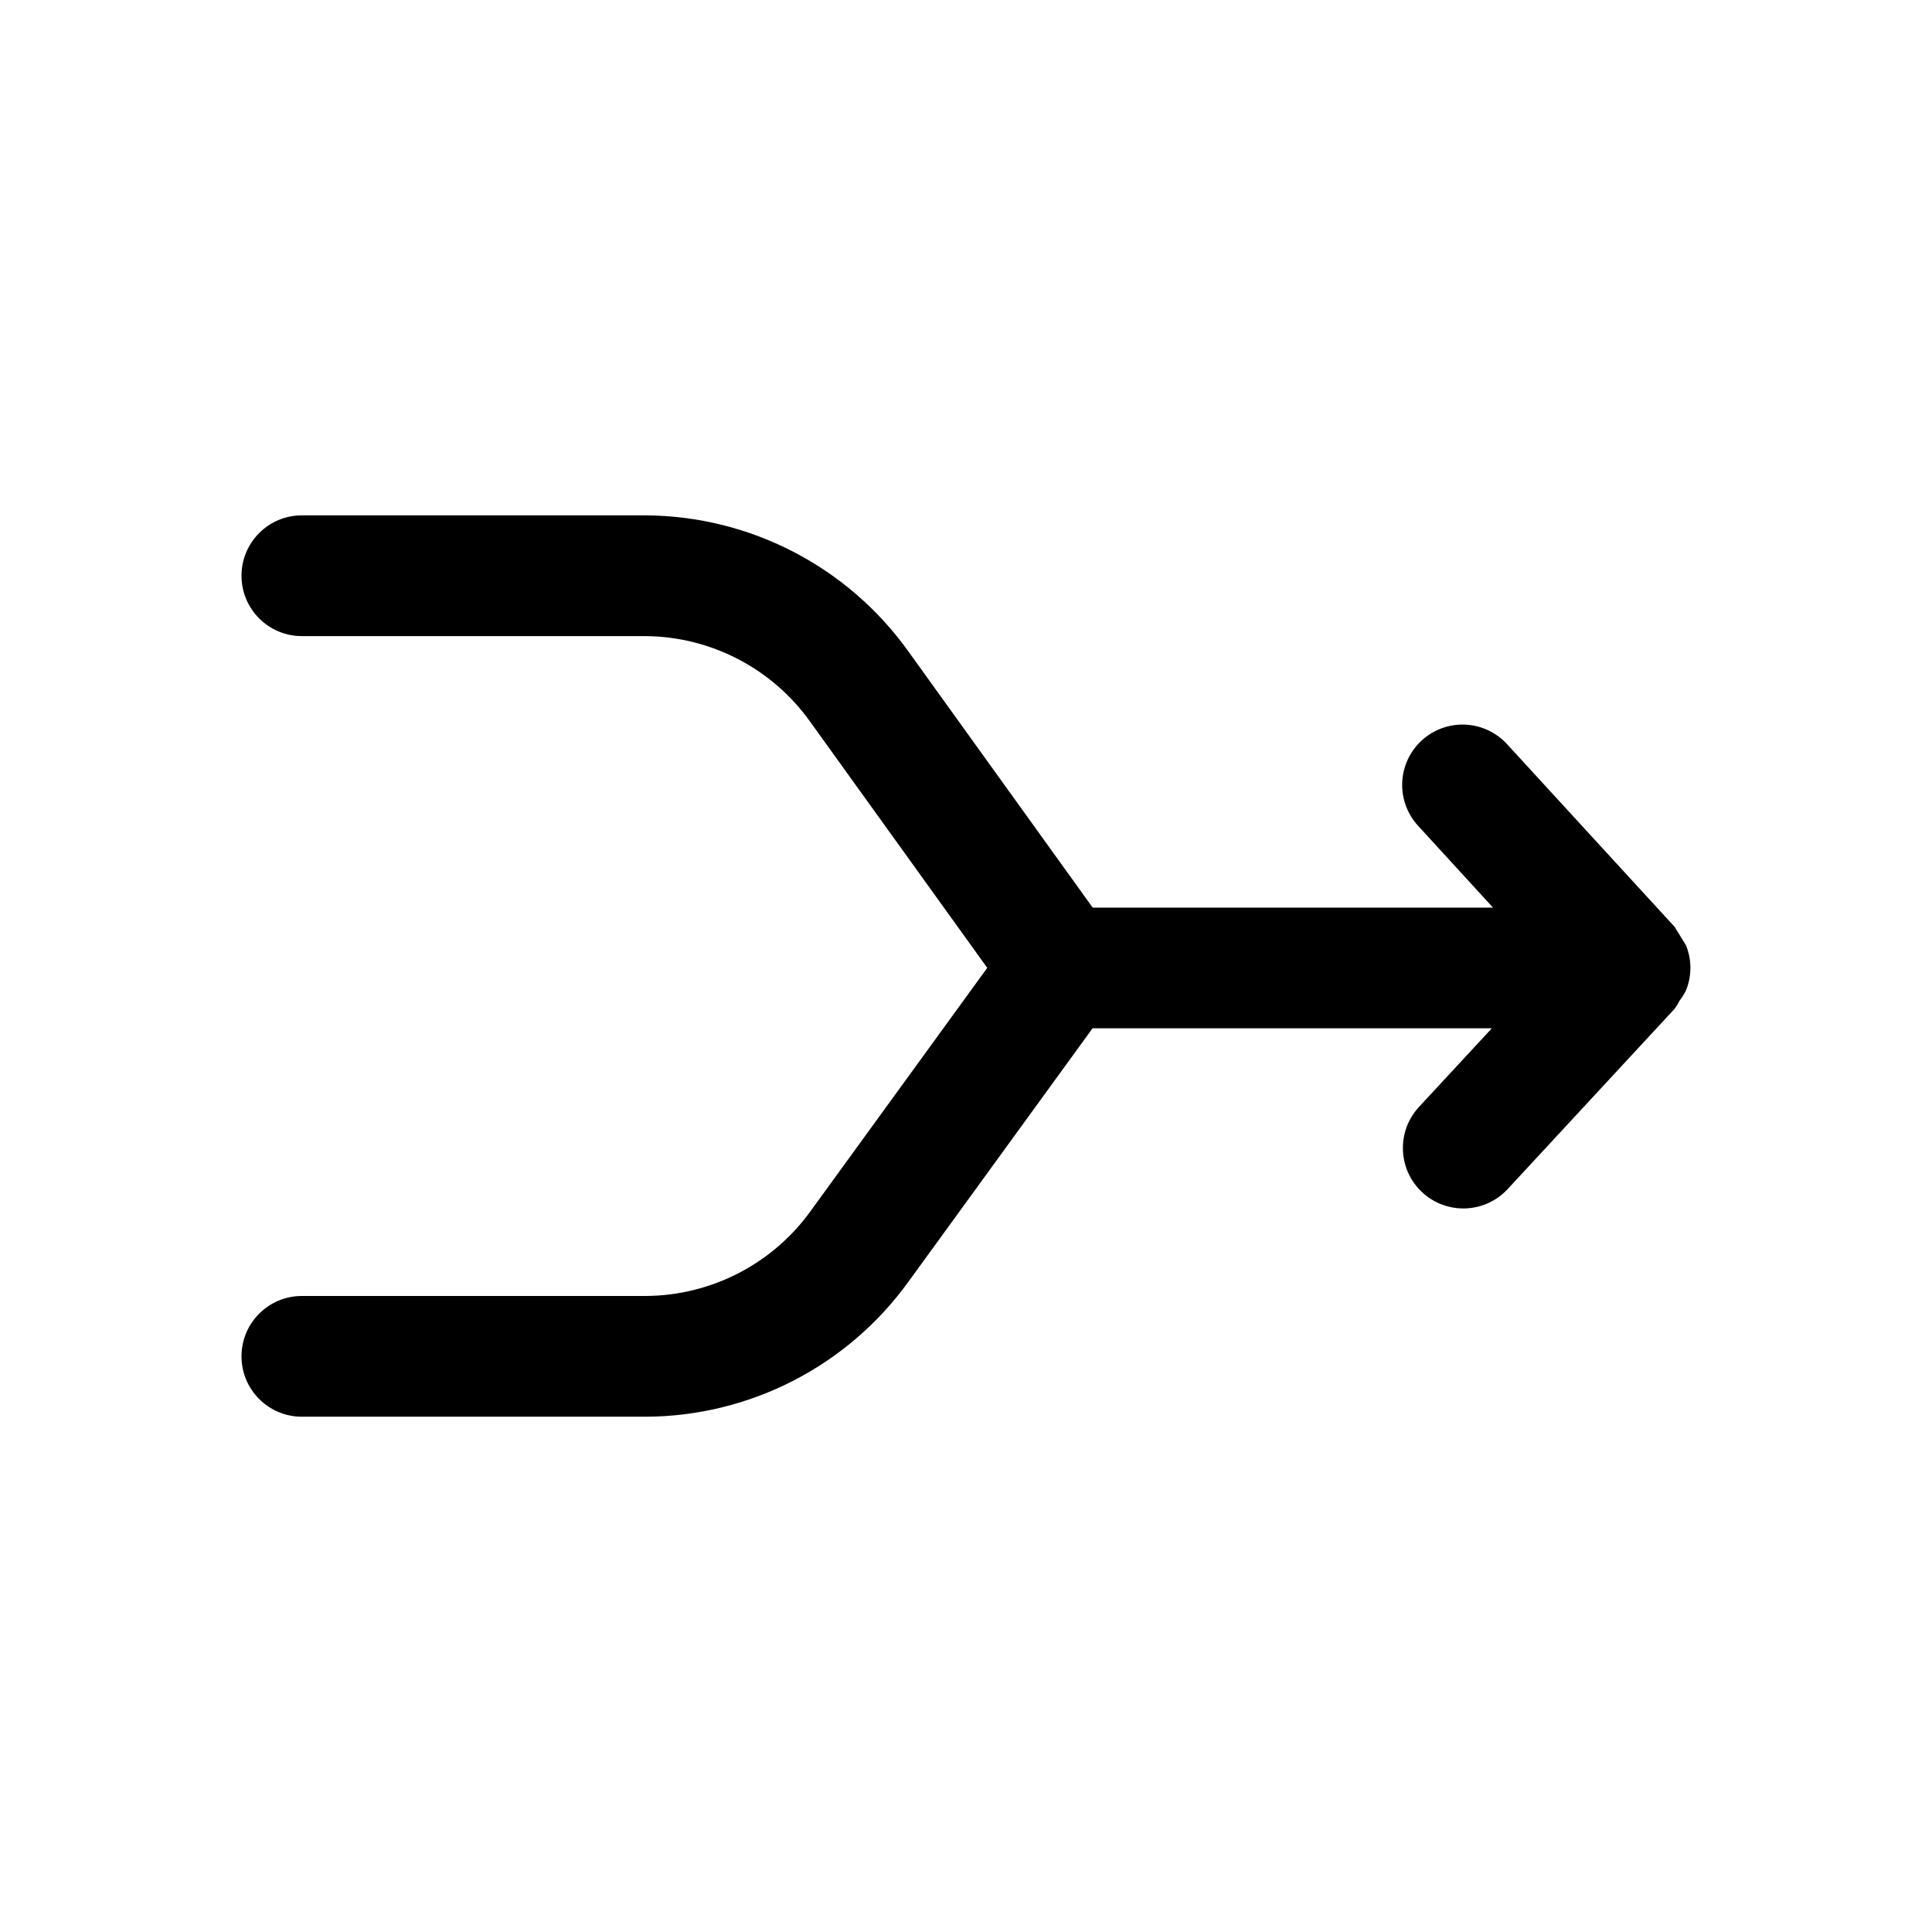
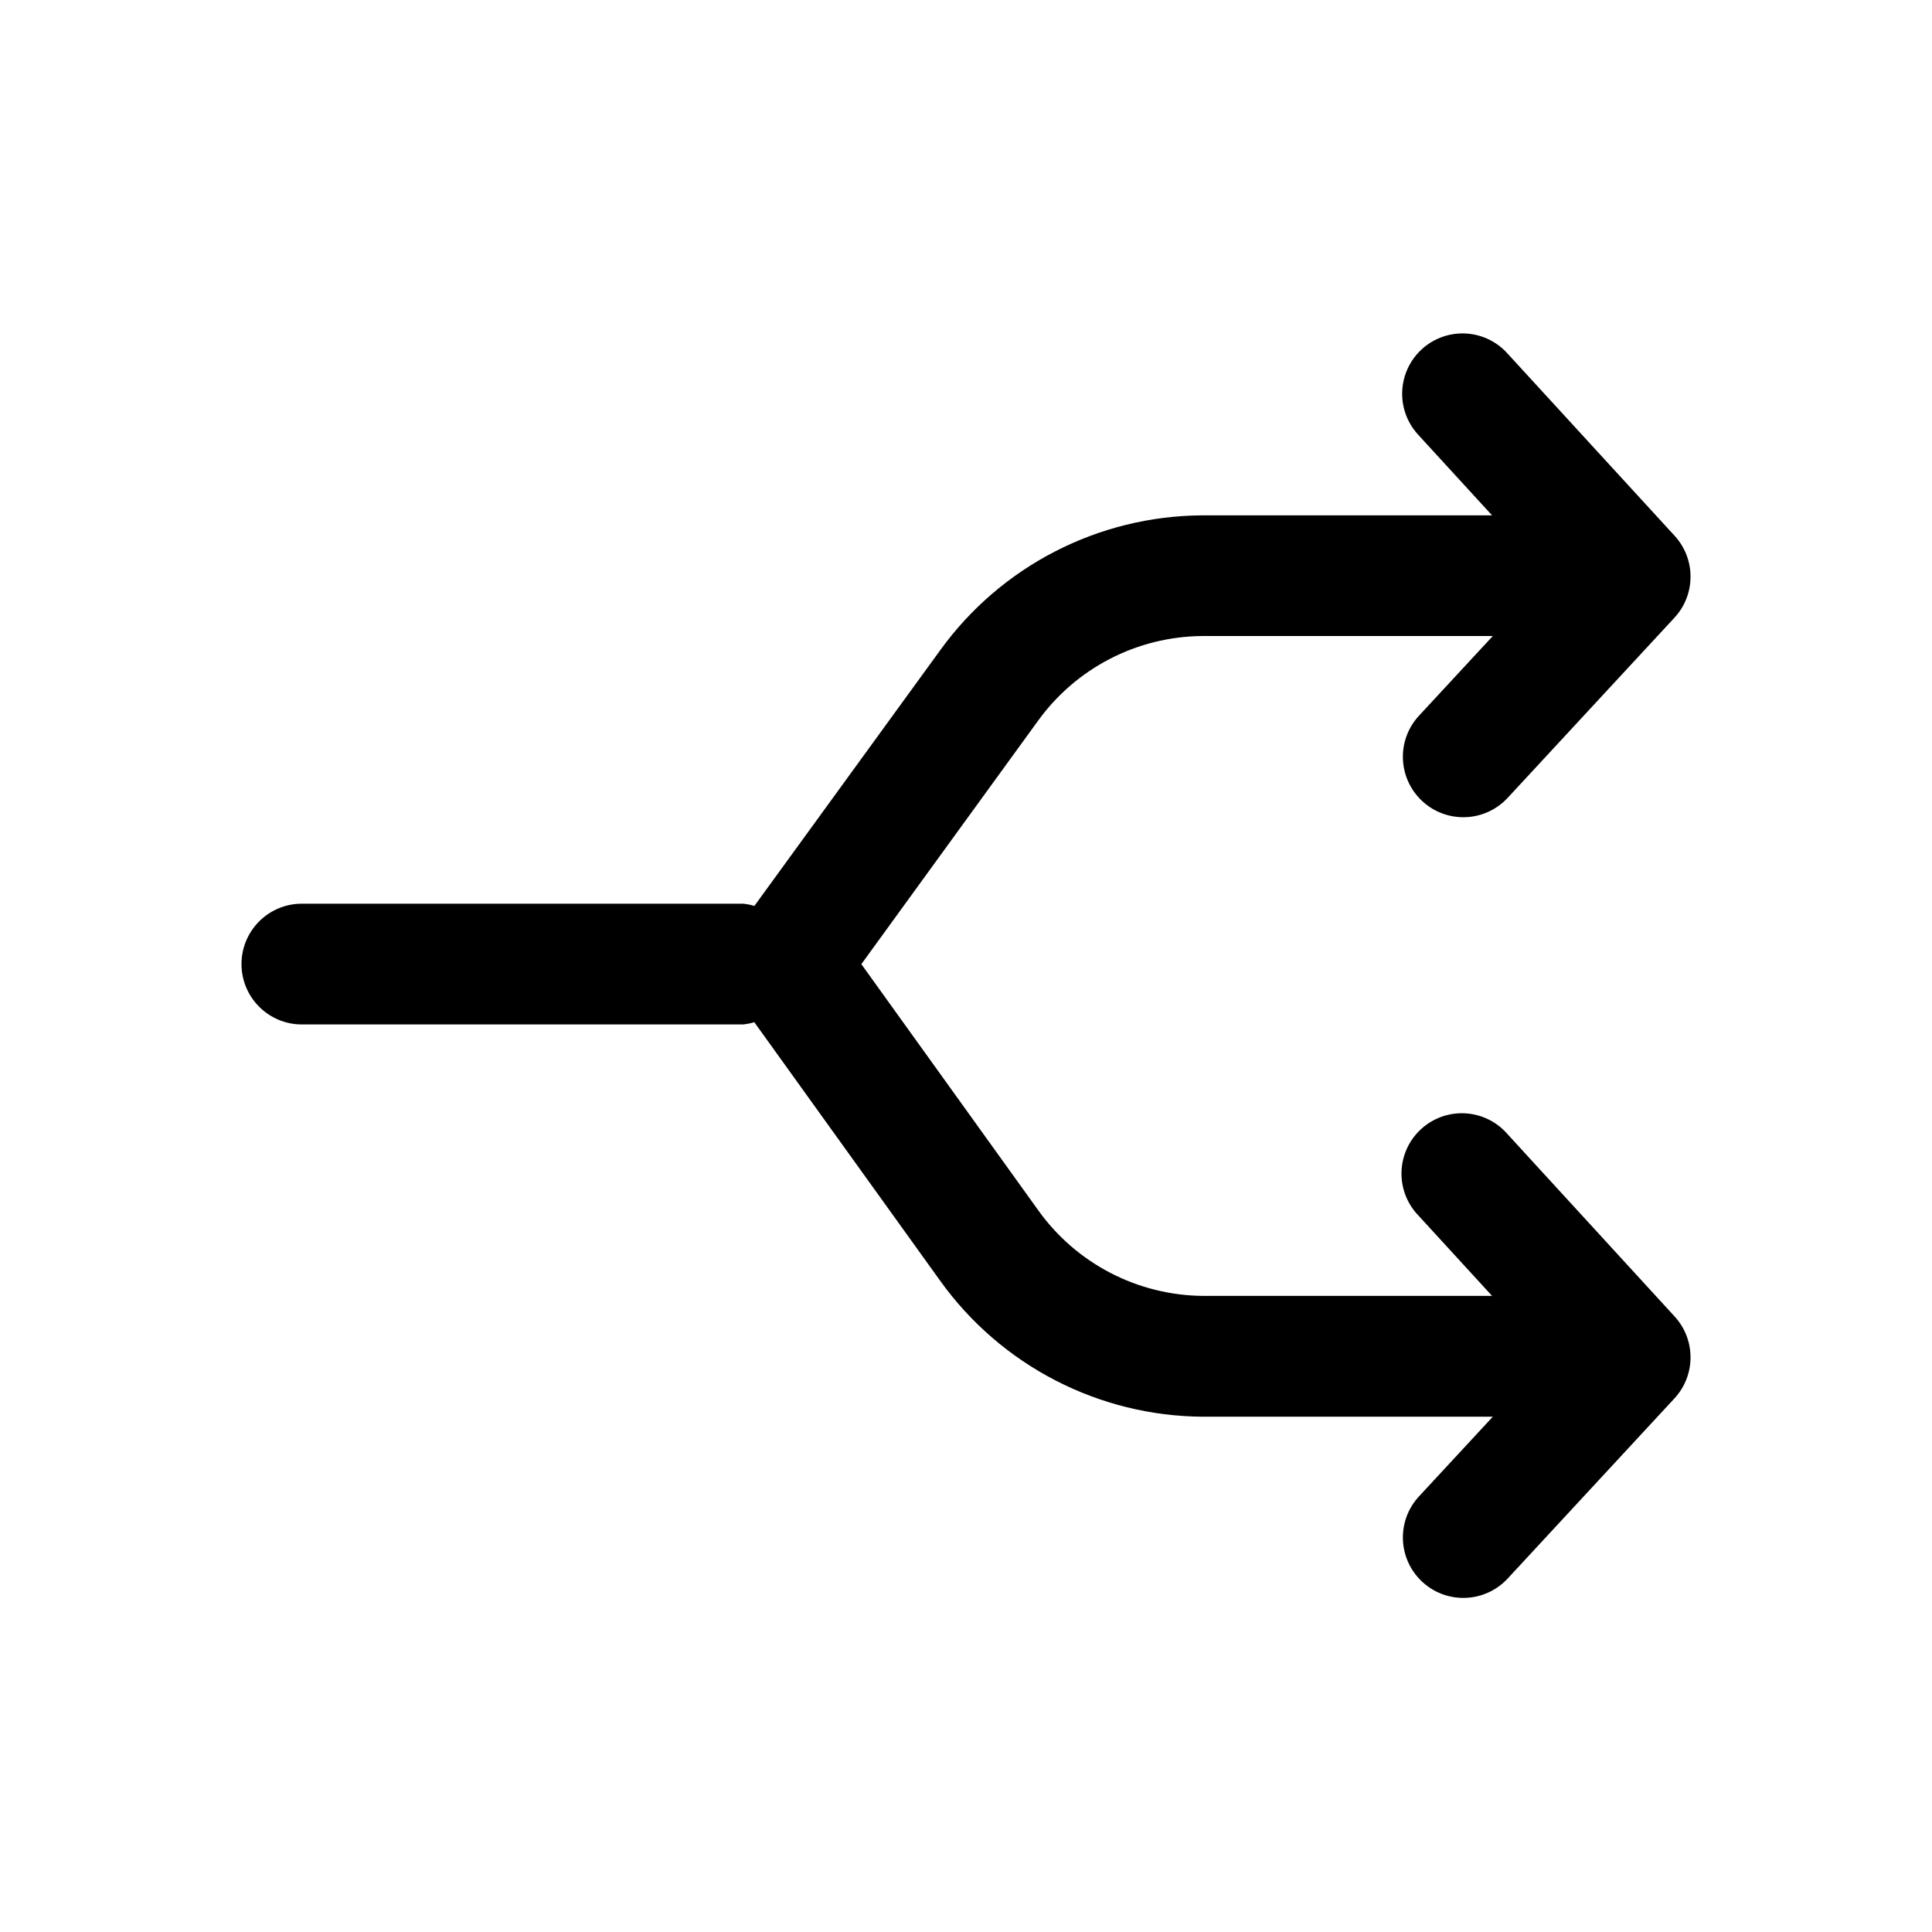
<svg xmlns="http://www.w3.org/2000/svg" id="icons" viewBox="0 0 24 24">
  <rect id="canvas" width="24" height="24" style="fill:none" />
-   <path d="M20.866,12.428a.73.73,0,0,0,.078-.125.751.751,0,0,0,.055-.271L21,12.024l-.001-.007a.749.749,0,0,0-.055-.274,204.708,204.708,0,0,0-.14-.228L18.73,9.254A.75.75,0,1,0,17.625,10.268l.922,1.007H13.574l-2.287-3.179A4.041,4.041,0,0,0,8.02,6.402H3.75a.75.75,0,1,0,0,1.5H8.02A2.536,2.536,0,0,1,10.068,8.971L12.264,12.023,10.072,15.041a2.542,2.542,0,0,1-2.042,1.058H3.75a.75.75,0,0,0,0,1.5H8.03a4.045,4.045,0,0,0,3.255-1.677L13.572,12.774h4.96L17.627,13.751a.75.75,0,0,0,1.102,1.02l2.051-2.215.002-.002.02-.021A.713.713,0,0,0,20.866,12.428Z" />
+   <path d="M18.73,14.092A.75.75,0,1,0,17.625,15.105l.91.993H14.944a2.542,2.542,0,0,1-2.05-1.068L10.7,11.977l2.191-3.018a2.541,2.541,0,0,1,2.042-1.058h3.611l-.917.99a.75.75,0,0,0,1.102,1.02l2.072-2.238a.751.751,0,0,0,.002-1.017L18.73,4.395A.75.75,0,1,0,17.625,5.409l.91.993H14.934a4.043,4.043,0,0,0-3.255,1.676L9.371,11.254a.711.711,0,0,0-.14-.028H3.75a.75.75,0,0,0,0,1.5H9.231a.715.715,0,0,0,.139-.028l2.307,3.209a4.046,4.046,0,0,0,3.268,1.692H18.544l-.917.99a.75.75,0,0,0,1.102,1.02l2.072-2.238a.751.751,0,0,0,.002-1.017Z" />
</svg>
